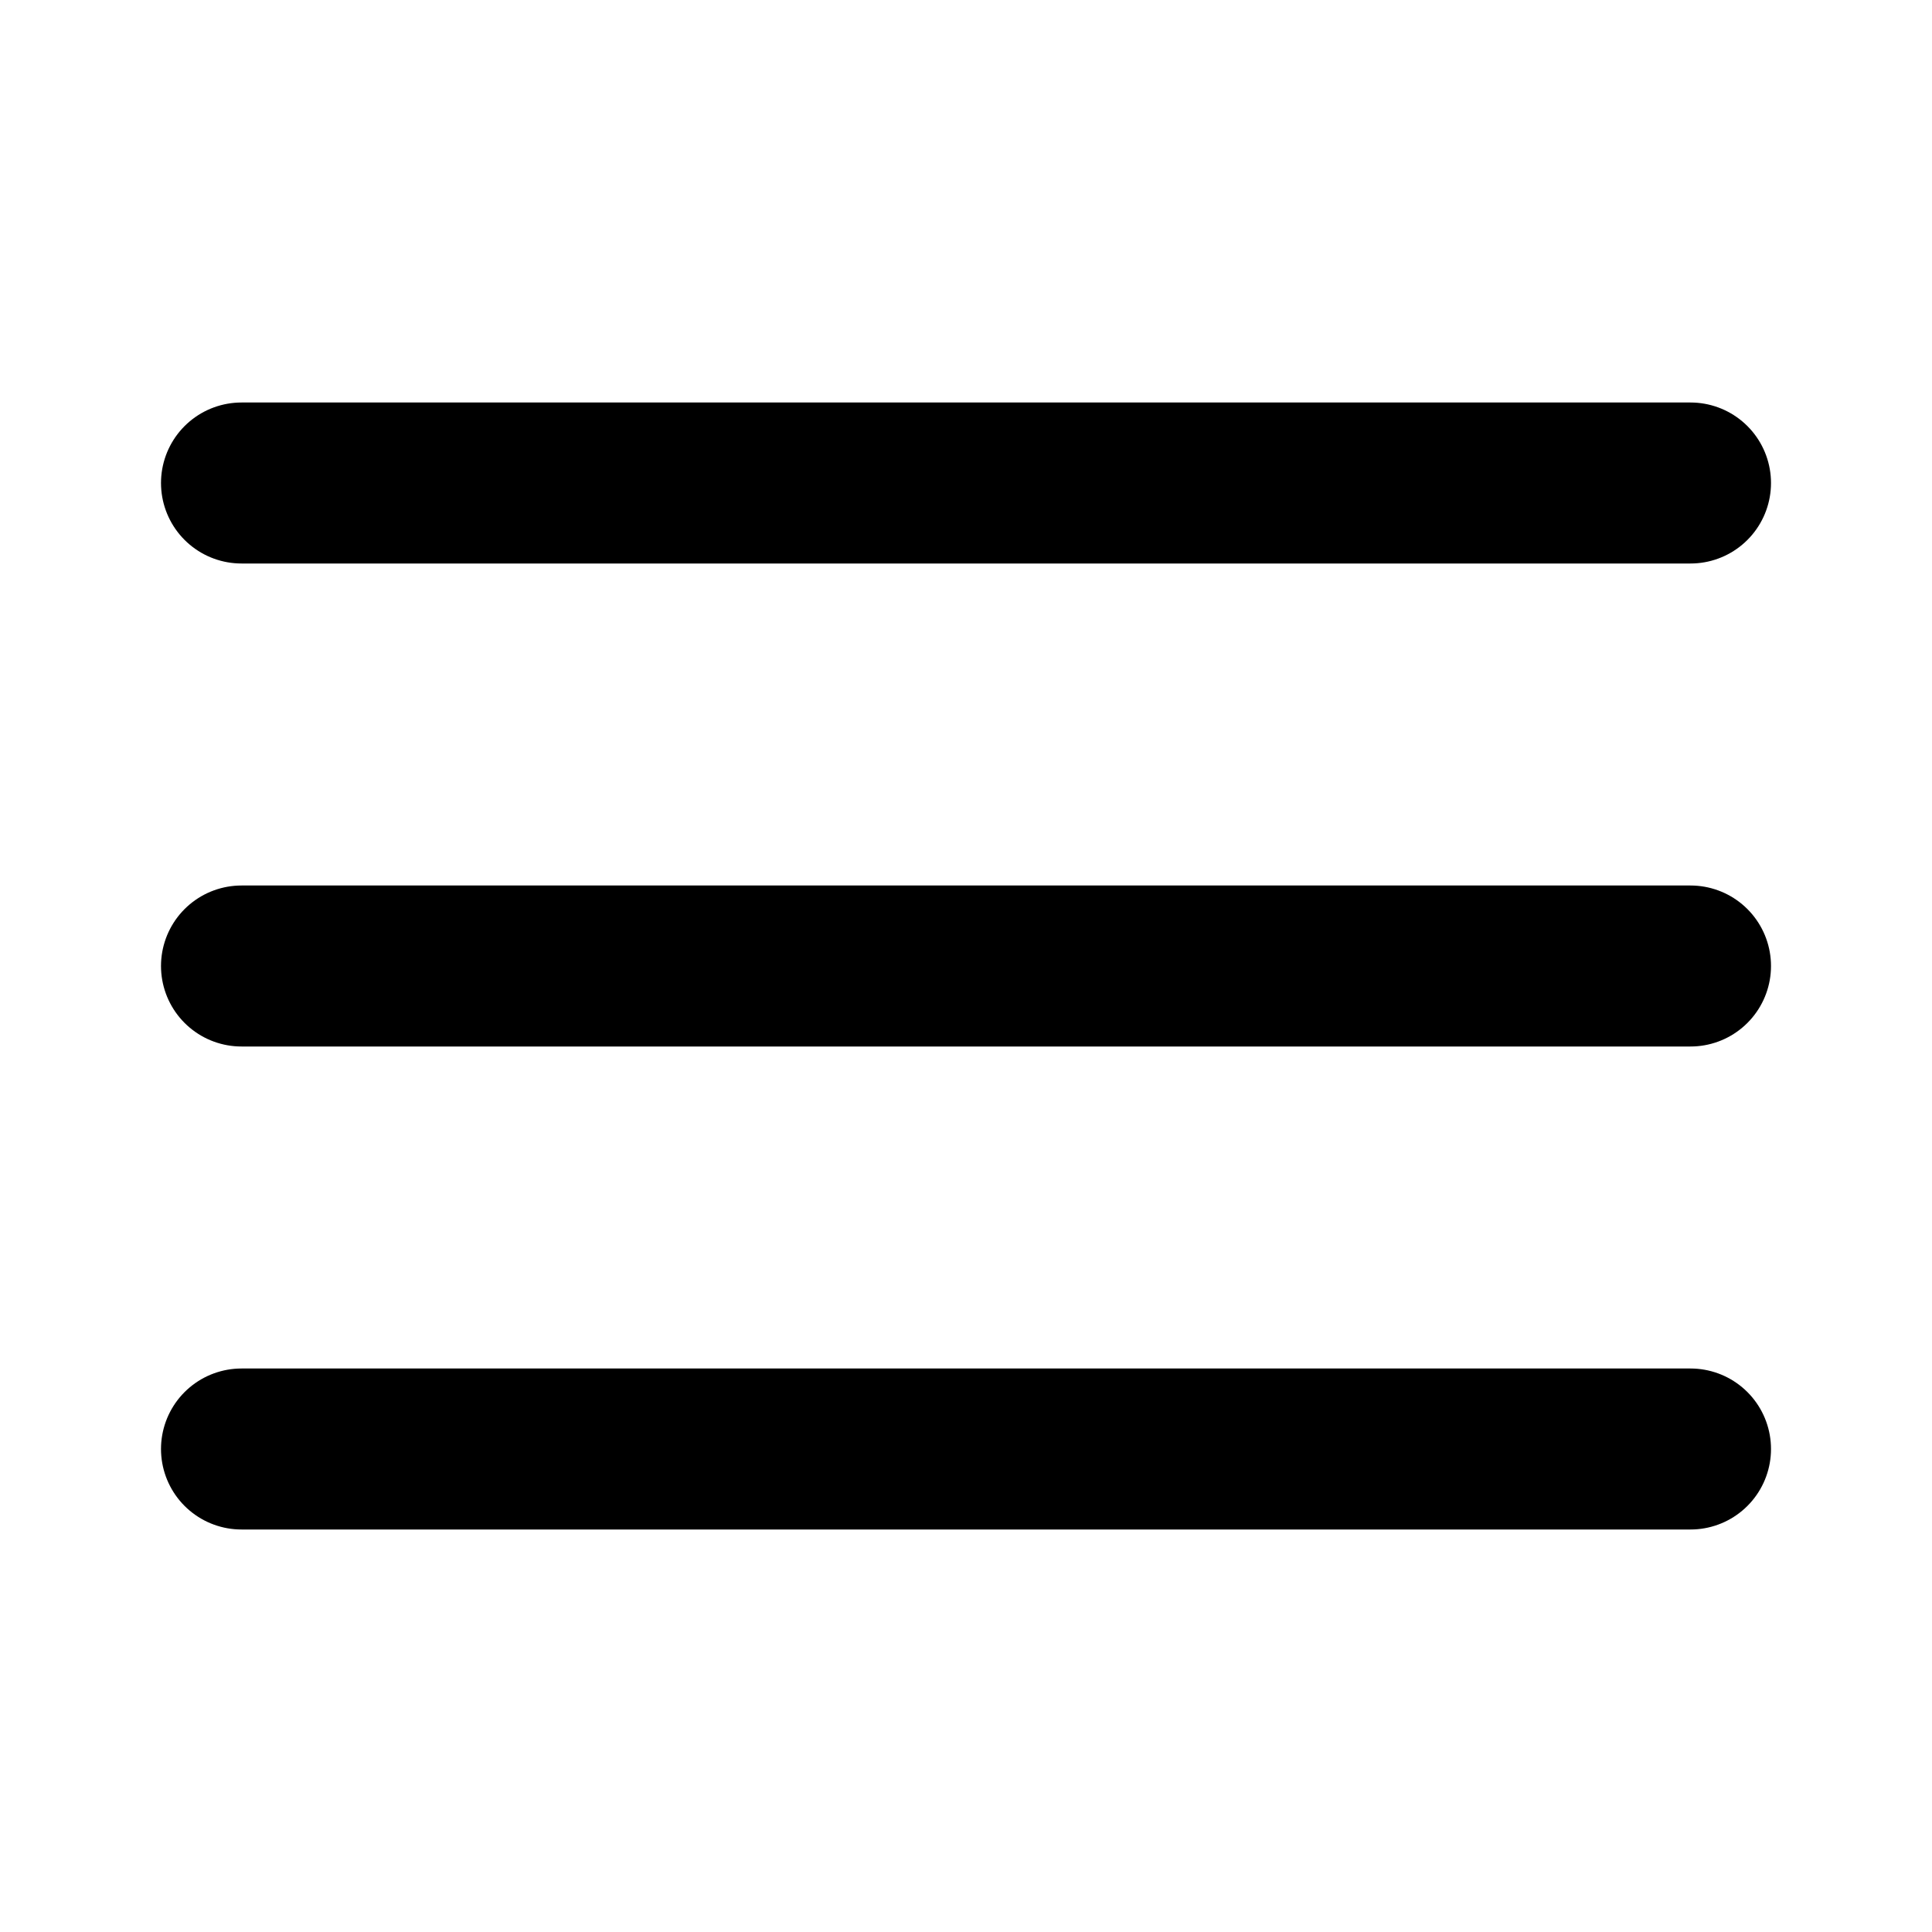
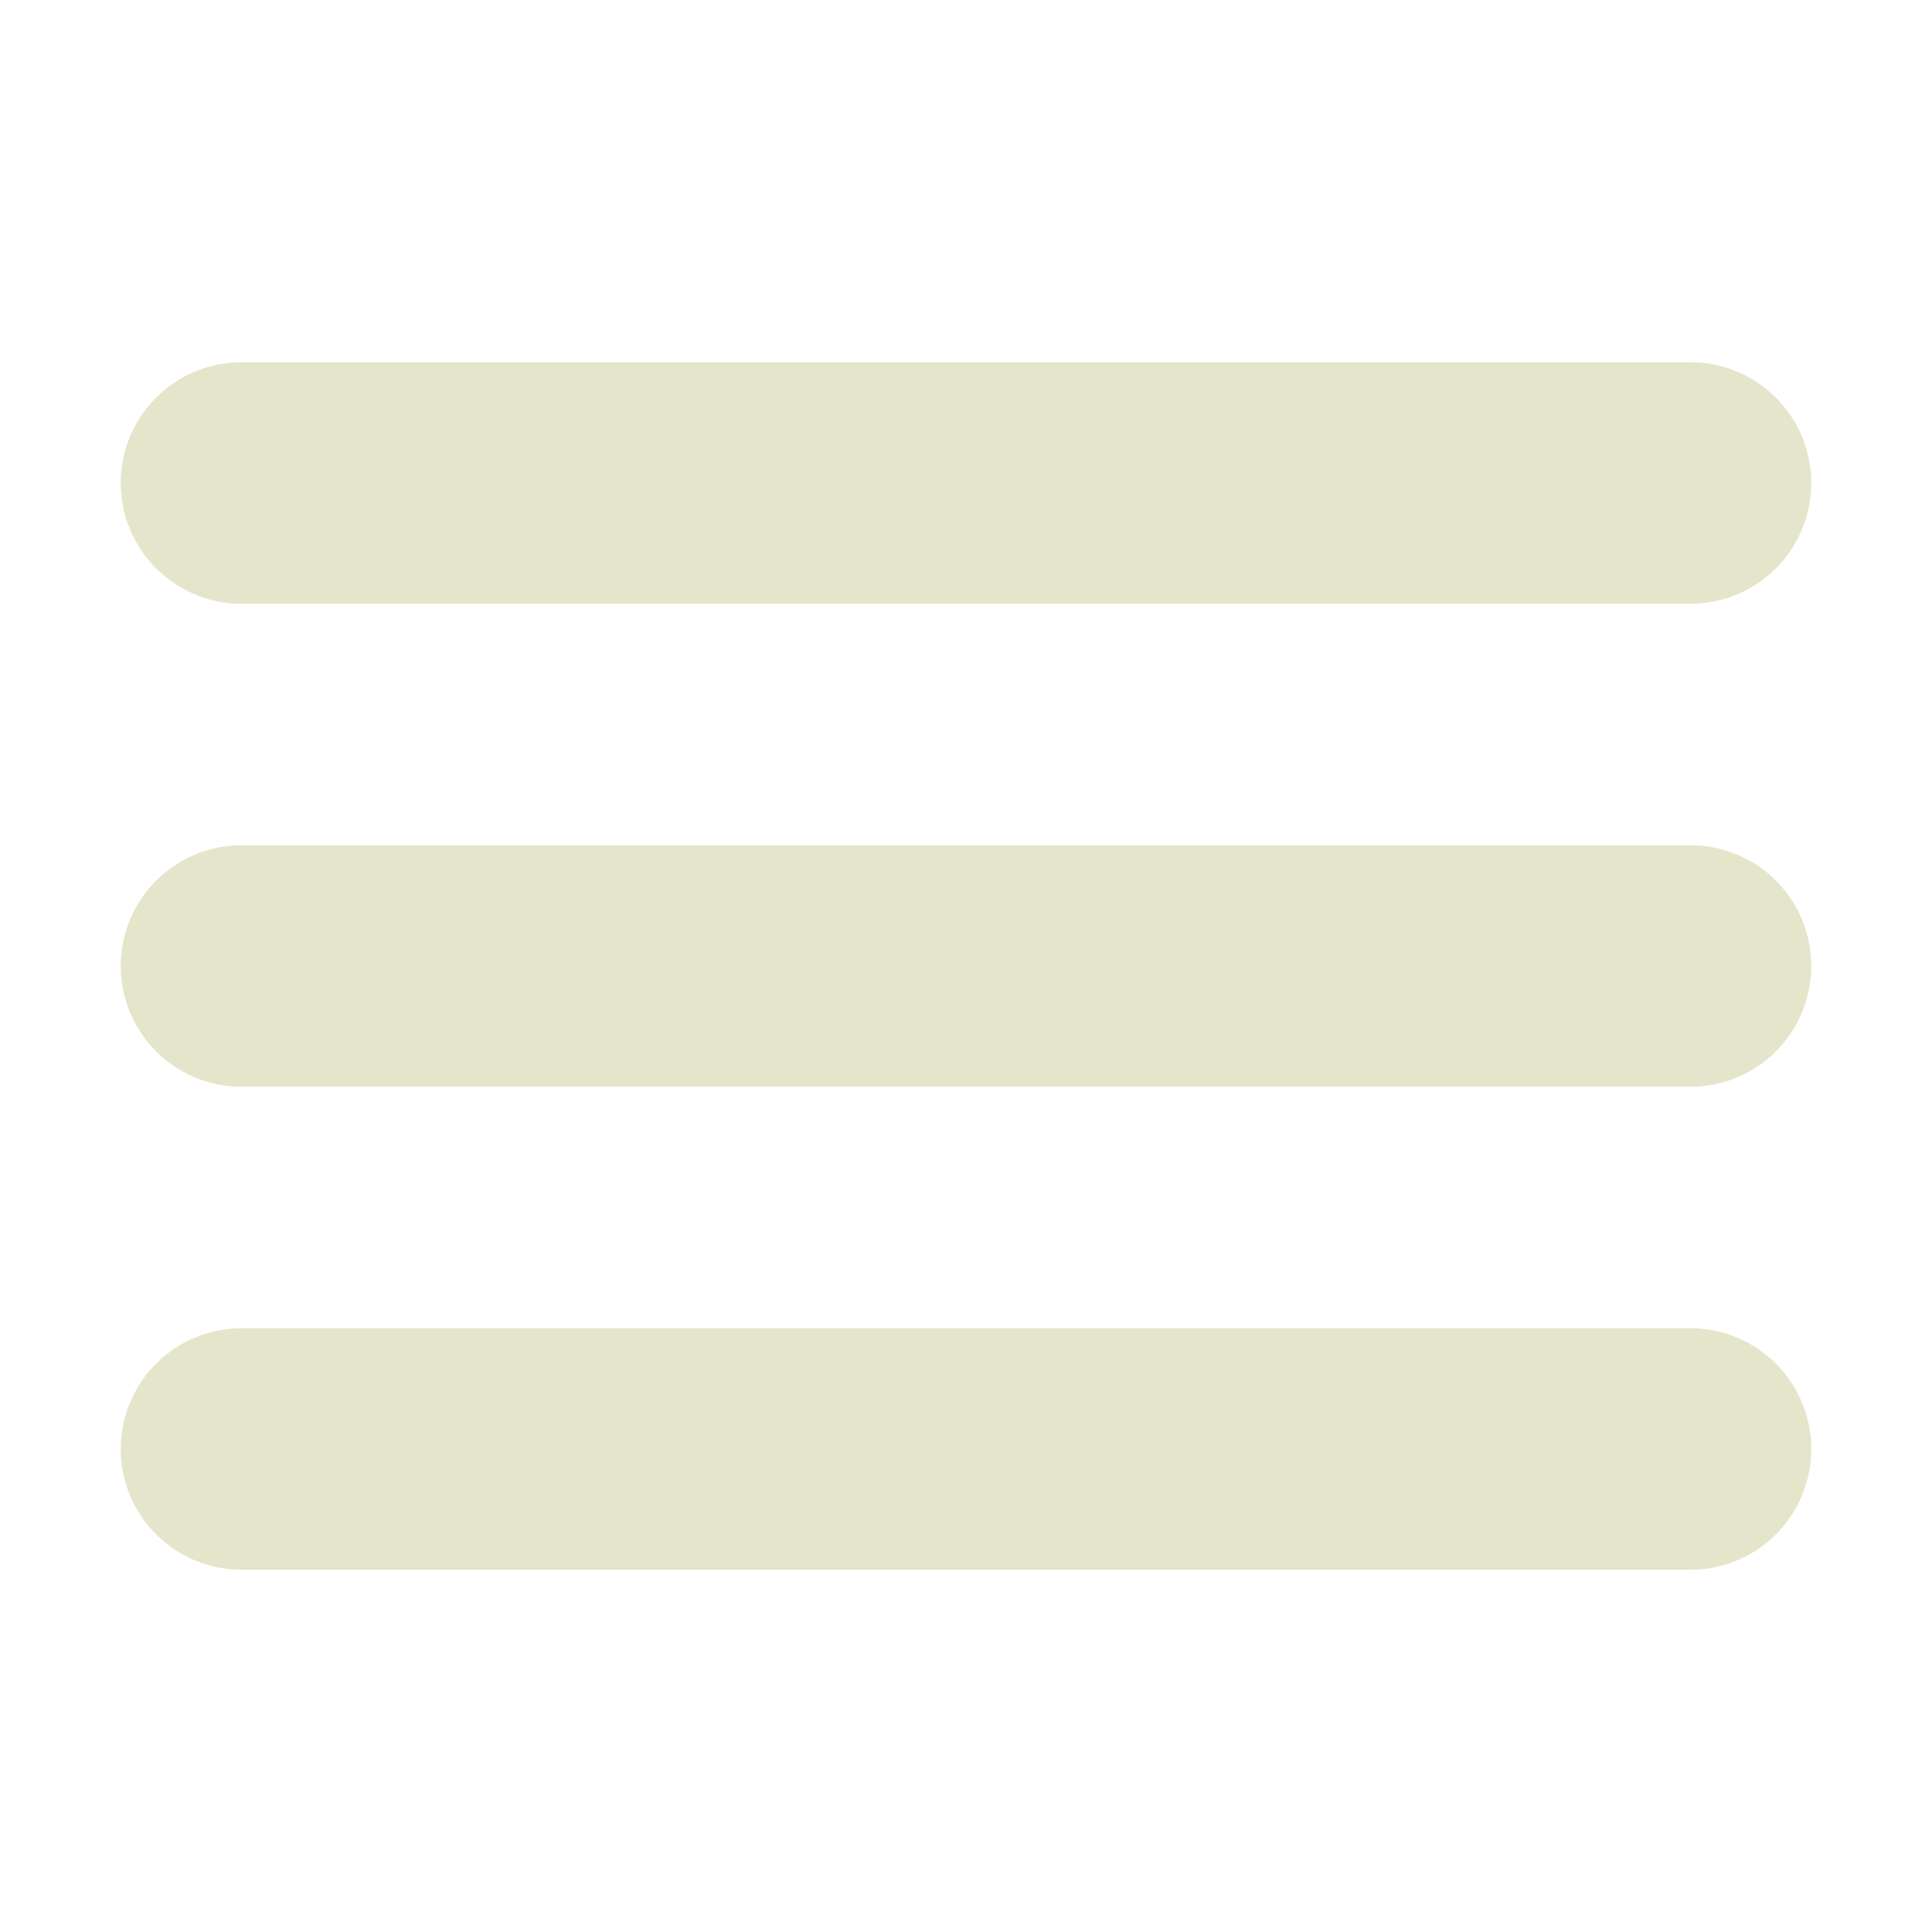
- <svg xmlns="http://www.w3.org/2000/svg" width="24" height="24" viewBox="0 0 24 24" fill="none" stroke="#000000" stroke-width="2" stroke-linecap="round" stroke-linejoin="round" class="feather feather-menu">
+ <svg xmlns="http://www.w3.org/2000/svg" width="28" height="28" viewBox="0 0 24 24" fill="none" stroke="#E5E5CB" stroke-width="3" stroke-linecap="round" stroke-linejoin="round" class="feather feather-menu">
  <line x1="3" y1="12" x2="21" y2="12" />
  <line x1="3" y1="6" x2="21" y2="6" />
  <line x1="3" y1="18" x2="21" y2="18" />
</svg>
